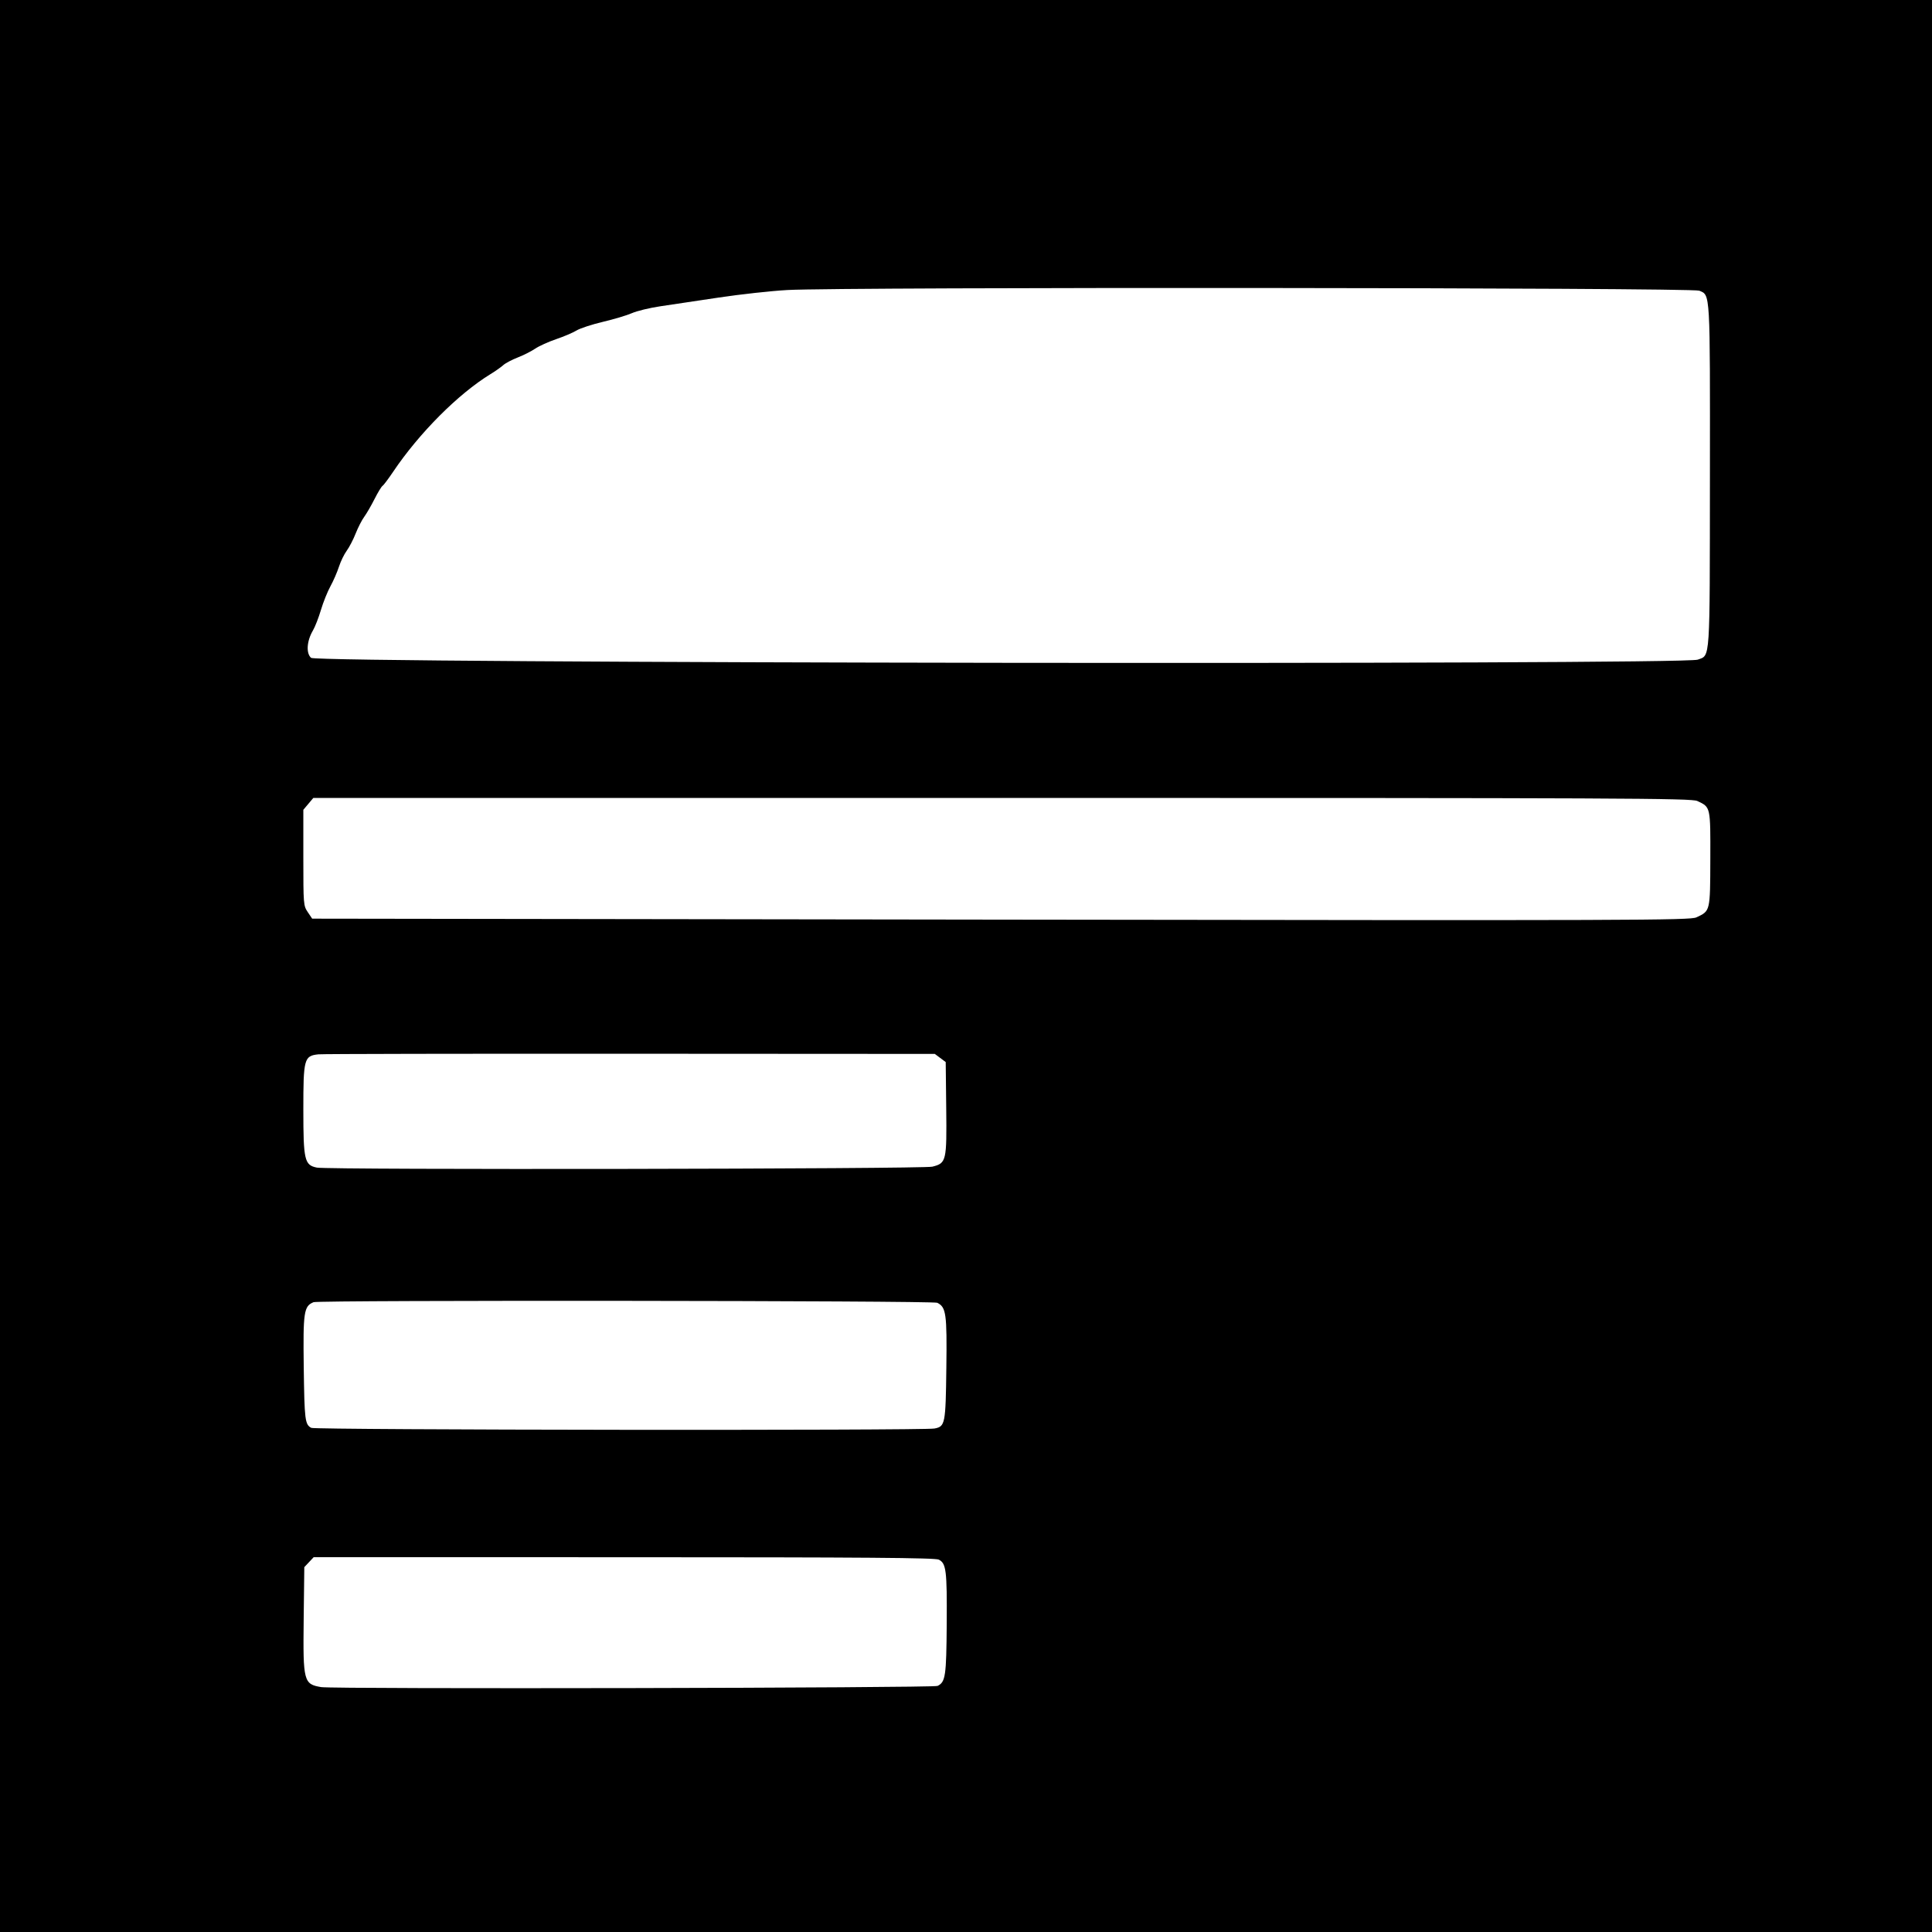
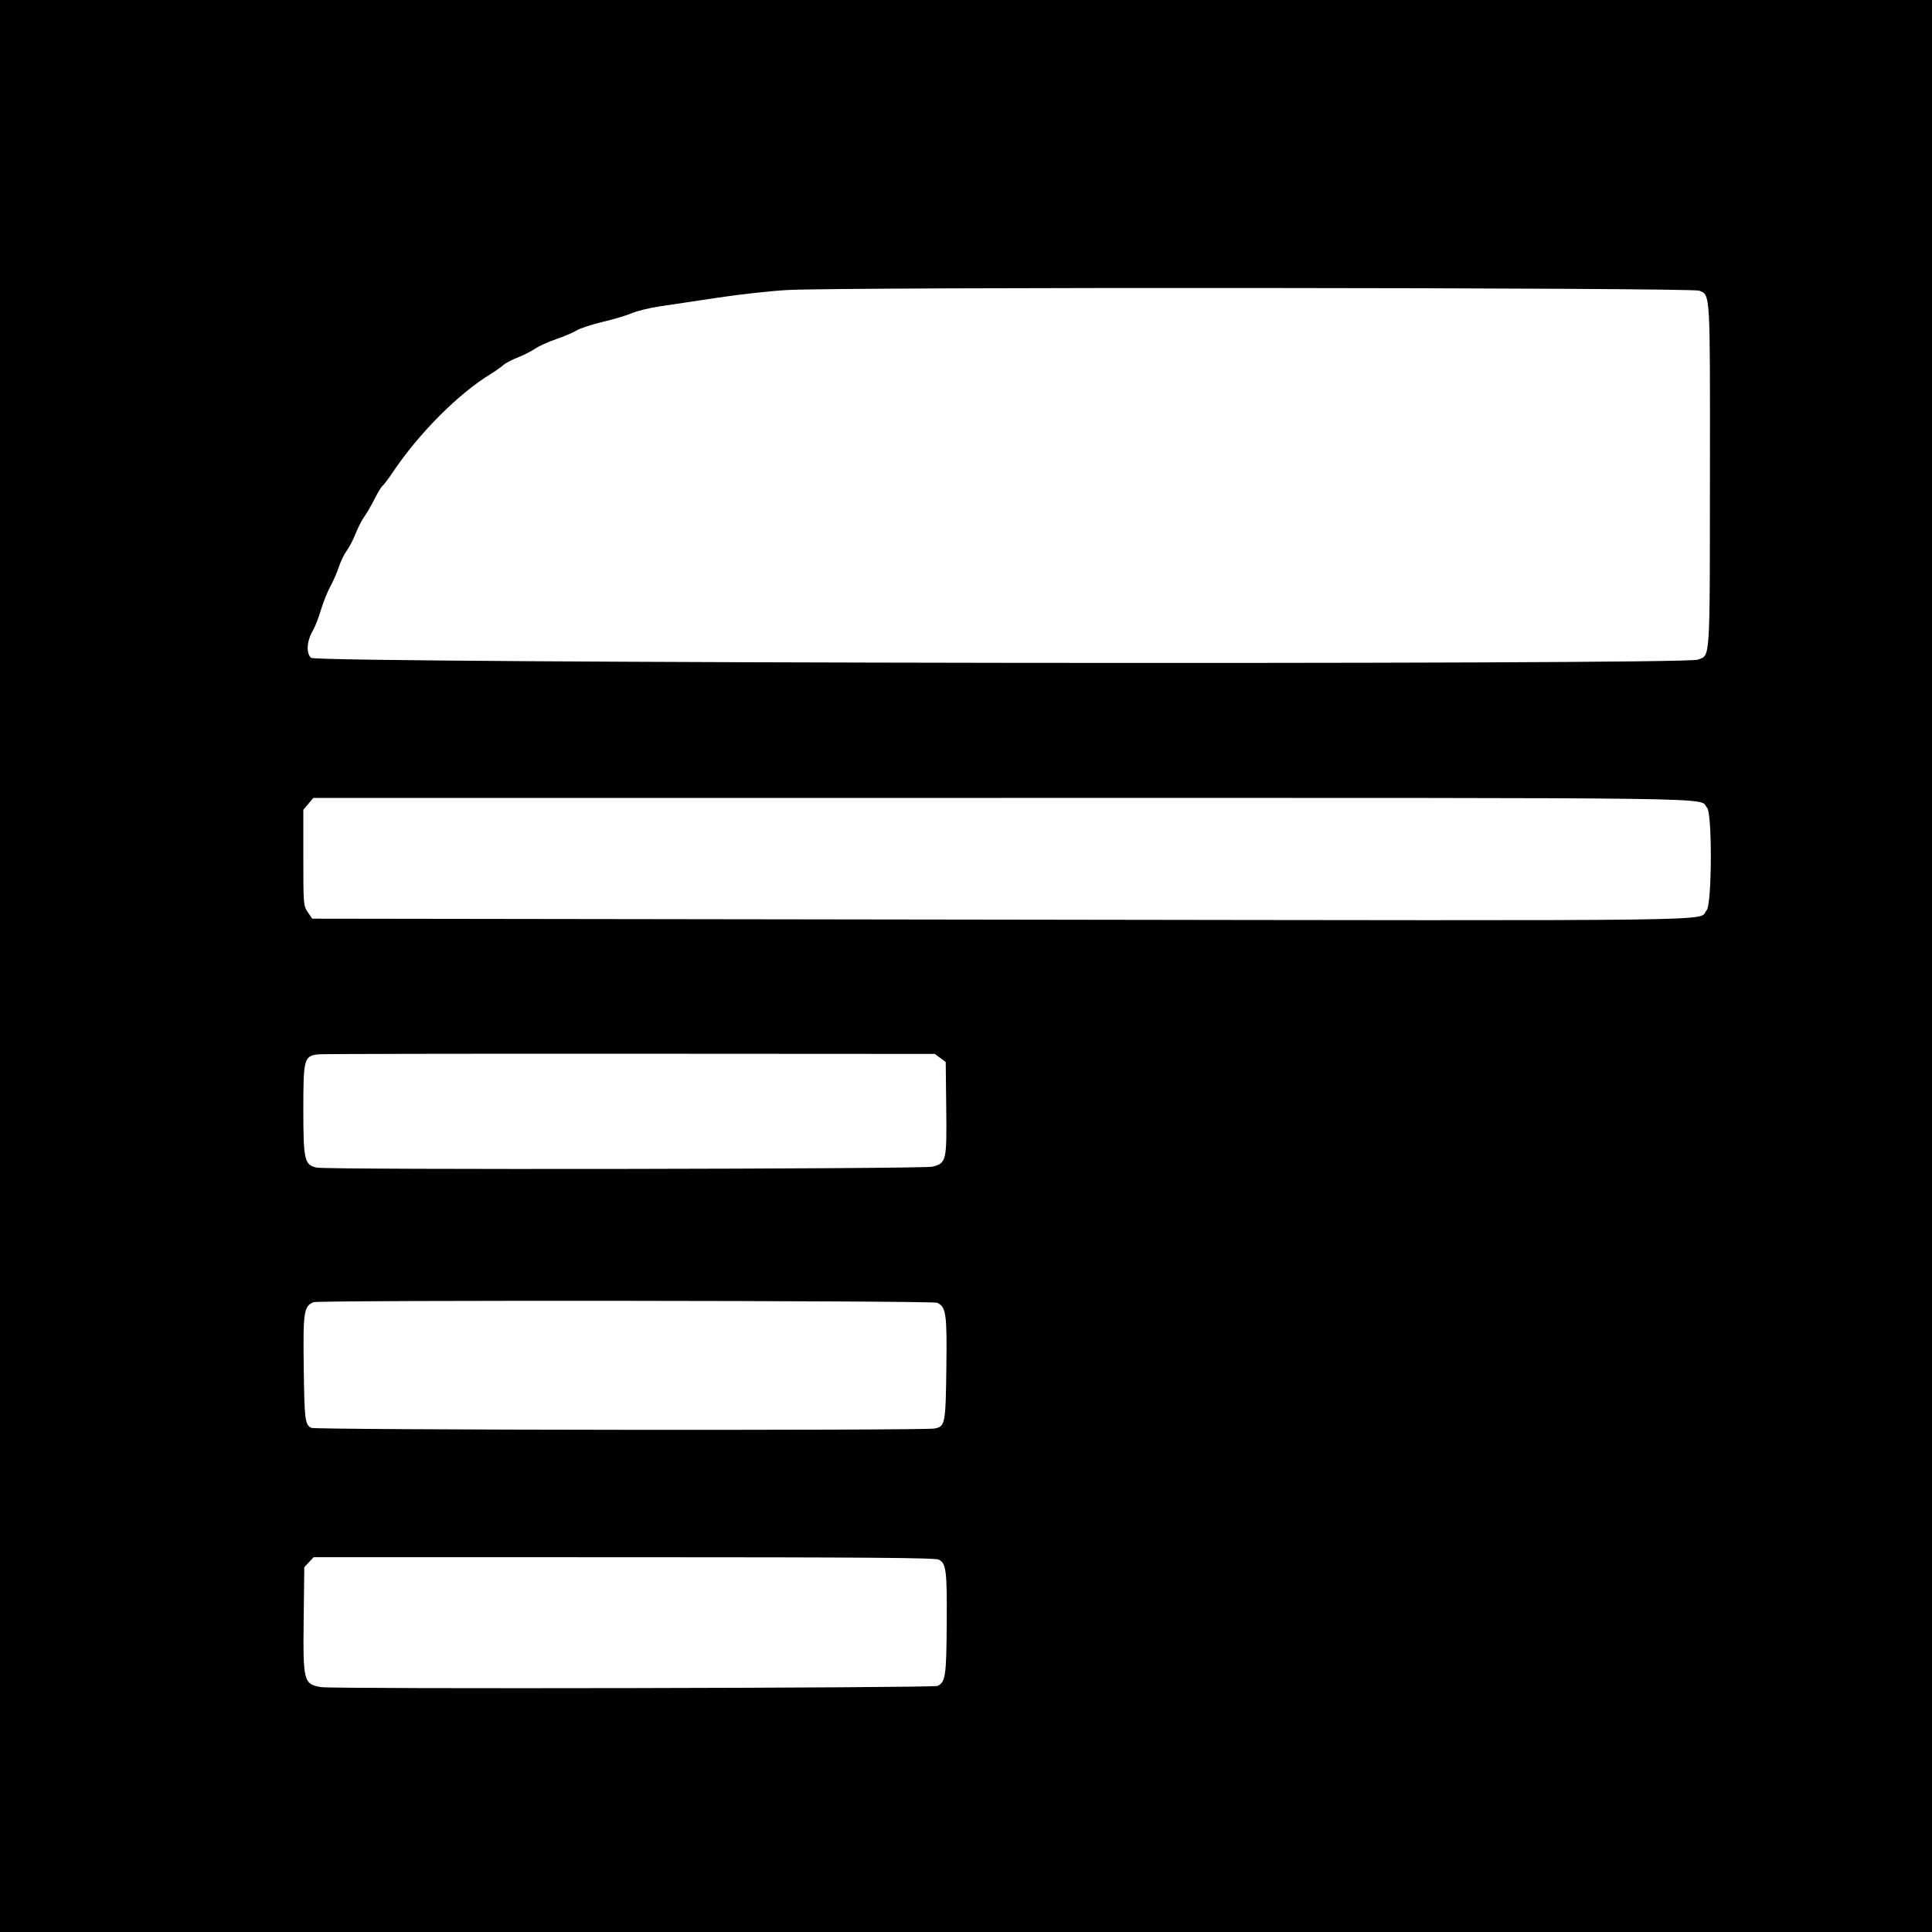
<svg xmlns="http://www.w3.org/2000/svg" version="1.1" width="400" height="400">
-   <g id="svgg">
+   <rect id="backdrop" width="400" height="400" stroke="none" fill="#000000" />
+   <g id="logo">
    <path id="path0" d="M163.026 60.044 C 159.740 60.223,153.350 60.923,148.826 61.600 C 144.302 62.278,138.819 63.098,136.643 63.422 C 134.467 63.747,131.857 64.380,130.843 64.829 C 129.829 65.278,127.126 66.088,124.836 66.629 C 122.547 67.170,120.086 67.976,119.368 68.420 C 118.650 68.863,116.750 69.673,115.145 70.219 C 113.540 70.765,111.591 71.647,110.813 72.180 C 110.036 72.713,108.410 73.534,107.200 74.005 C 105.990 74.475,104.640 75.190,104.200 75.592 C 103.760 75.995,102.564 76.837,101.542 77.462 C 94.876 81.543,86.774 89.671,81.389 97.681 C 80.397 99.155,79.405 100.473,79.184 100.610 C 78.963 100.746,78.221 101.970,77.535 103.329 C 76.849 104.688,75.891 106.340,75.406 107.000 C 74.921 107.660,74.122 109.220,73.629 110.467 C 73.137 111.714,72.304 113.317,71.778 114.029 C 71.253 114.741,70.526 116.241,70.163 117.362 C 69.800 118.483,69.008 120.300,68.402 121.400 C 67.797 122.500,66.914 124.702,66.441 126.293 C 65.968 127.884,65.226 129.788,64.793 130.523 C 63.509 132.699,63.334 135.235,64.401 136.201 C 65.649 137.330,348.533 137.698,351.505 136.575 C 354.122 135.585,353.993 137.534,354.024 98.726 C 354.055 60.036,354.118 61.143,351.815 60.181 C 350.249 59.526,174.866 59.399,163.026 60.044 M63.836 166.431 L 62.800 167.661 62.800 177.572 C 62.800 187.237,62.823 187.515,63.716 188.841 L 64.632 190.200 207.216 190.400 C 363.222 190.619,351.251 190.777,353.338 188.469 C 354.441 187.249,354.522 168.440,353.429 167.233 C 351.452 165.047,362.427 165.200,207.475 165.200 L 64.871 165.200 63.836 166.431 M65.911 218.287 C 62.959 218.604,62.800 219.192,62.801 229.754 C 62.803 240.217,63.040 241.228,65.609 241.742 C 68.039 242.228,191.082 242.041,193.039 241.548 C 195.936 240.819,196.033 240.407,195.907 229.349 L 195.800 219.886 194.671 219.043 L 193.542 218.200 130.471 218.164 C 95.782 218.144,66.730 218.199,65.911 218.287 M64.921 269.602 C 62.907 270.420,62.731 271.593,62.886 283.136 C 63.032 294.048,63.142 294.927,64.447 295.625 C 65.282 296.072,191.101 296.205,193.463 295.762 C 195.693 295.343,195.787 294.869,195.933 283.200 C 196.075 271.964,195.889 270.640,194.050 269.723 C 193.148 269.274,66.022 269.154,64.921 269.602 M63.970 323.432 L 63.000 324.463 62.872 335.332 C 62.722 348.138,62.865 348.691,66.499 349.300 C 69.064 349.730,193.219 349.488,194.115 349.052 C 195.756 348.251,195.937 347.023,196.009 336.178 C 196.083 325.133,195.904 323.685,194.372 322.906 C 193.613 322.520,179.344 322.411,129.170 322.406 L 64.939 322.400 63.970 323.432 " stroke="none" fill="#ffffff" fill-rule="evenodd" />
-     <path id="path1" d="M0.000 200.000 L 0.000 400.000 200.000 400.000 L 400.000 400.000 400.000 200.000 L 400.000 0.000 200.000 0.000 L 0.000 0.000 0.000 200.000 M351.815 60.181 C 354.118 61.143,354.055 60.036,354.024 98.726 C 353.993 137.534,354.122 135.585,351.505 136.575 C 348.533 137.698,65.649 137.330,64.401 136.201 C 63.334 135.235,63.509 132.699,64.793 130.523 C 65.226 129.788,65.968 127.884,66.441 126.293 C 66.914 124.702,67.797 122.500,68.402 121.400 C 69.008 120.300,69.800 118.483,70.163 117.362 C 70.526 116.241,71.253 114.741,71.778 114.029 C 72.304 113.317,73.137 111.714,73.629 110.467 C 74.122 109.220,74.921 107.660,75.406 107.000 C 75.891 106.340,76.849 104.688,77.535 103.329 C 78.221 101.970,78.963 100.746,79.184 100.610 C 79.405 100.473,80.397 99.155,81.389 97.681 C 86.774 89.671,94.876 81.543,101.542 77.462 C 102.564 76.837,103.760 75.995,104.200 75.592 C 104.640 75.190,105.990 74.475,107.200 74.005 C 108.410 73.534,110.036 72.713,110.813 72.180 C 111.591 71.647,113.540 70.765,115.145 70.219 C 116.750 69.673,118.650 68.863,119.368 68.420 C 120.086 67.976,122.547 67.170,124.836 66.629 C 127.126 66.088,129.829 65.278,130.843 64.829 C 131.857 64.380,134.467 63.747,136.643 63.422 C 138.819 63.098,144.302 62.278,148.826 61.600 C 153.350 60.923,159.740 60.223,163.026 60.044 C 174.866 59.399,350.249 59.526,351.815 60.181 M351.403 165.828 C 354.181 167.146,354.135 166.942,354.104 177.831 C 354.073 188.771,354.120 188.571,351.200 189.943 C 349.907 190.550,338.915 190.585,207.216 190.400 L 64.632 190.200 63.716 188.841 C 62.823 187.515,62.800 187.237,62.800 177.572 L 62.800 167.661 63.836 166.431 L 64.871 165.200 207.475 165.200 C 336.262 165.200,350.207 165.261,351.403 165.828 M194.671 219.043 L 195.800 219.886 195.907 229.349 C 196.033 240.407,195.936 240.819,193.039 241.548 C 191.082 242.041,68.039 242.228,65.609 241.742 C 63.040 241.228,62.803 240.217,62.801 229.754 C 62.800 219.192,62.959 218.604,65.911 218.287 C 66.730 218.199,95.782 218.144,130.471 218.164 L 193.542 218.200 194.671 219.043 M194.050 269.723 C 195.889 270.640,196.075 271.964,195.933 283.200 C 195.787 294.869,195.693 295.343,193.463 295.762 C 191.101 296.205,65.282 296.072,64.447 295.625 C 63.142 294.927,63.032 294.048,62.886 283.136 C 62.731 271.593,62.907 270.420,64.921 269.602 C 66.022 269.154,193.148 269.274,194.050 269.723 M194.372 322.906 C 195.904 323.685,196.083 325.133,196.009 336.178 C 195.937 347.023,195.756 348.251,194.115 349.052 C 193.219 349.488,69.064 349.730,66.499 349.300 C 62.865 348.691,62.722 348.138,62.872 335.332 L 63.000 324.463 63.970 323.432 L 64.939 322.400 129.170 322.406 C 179.344 322.411,193.613 322.520,194.372 322.906 " stroke="none" fill="#000000" fill-rule="evenodd" />
  </g>
</svg>
